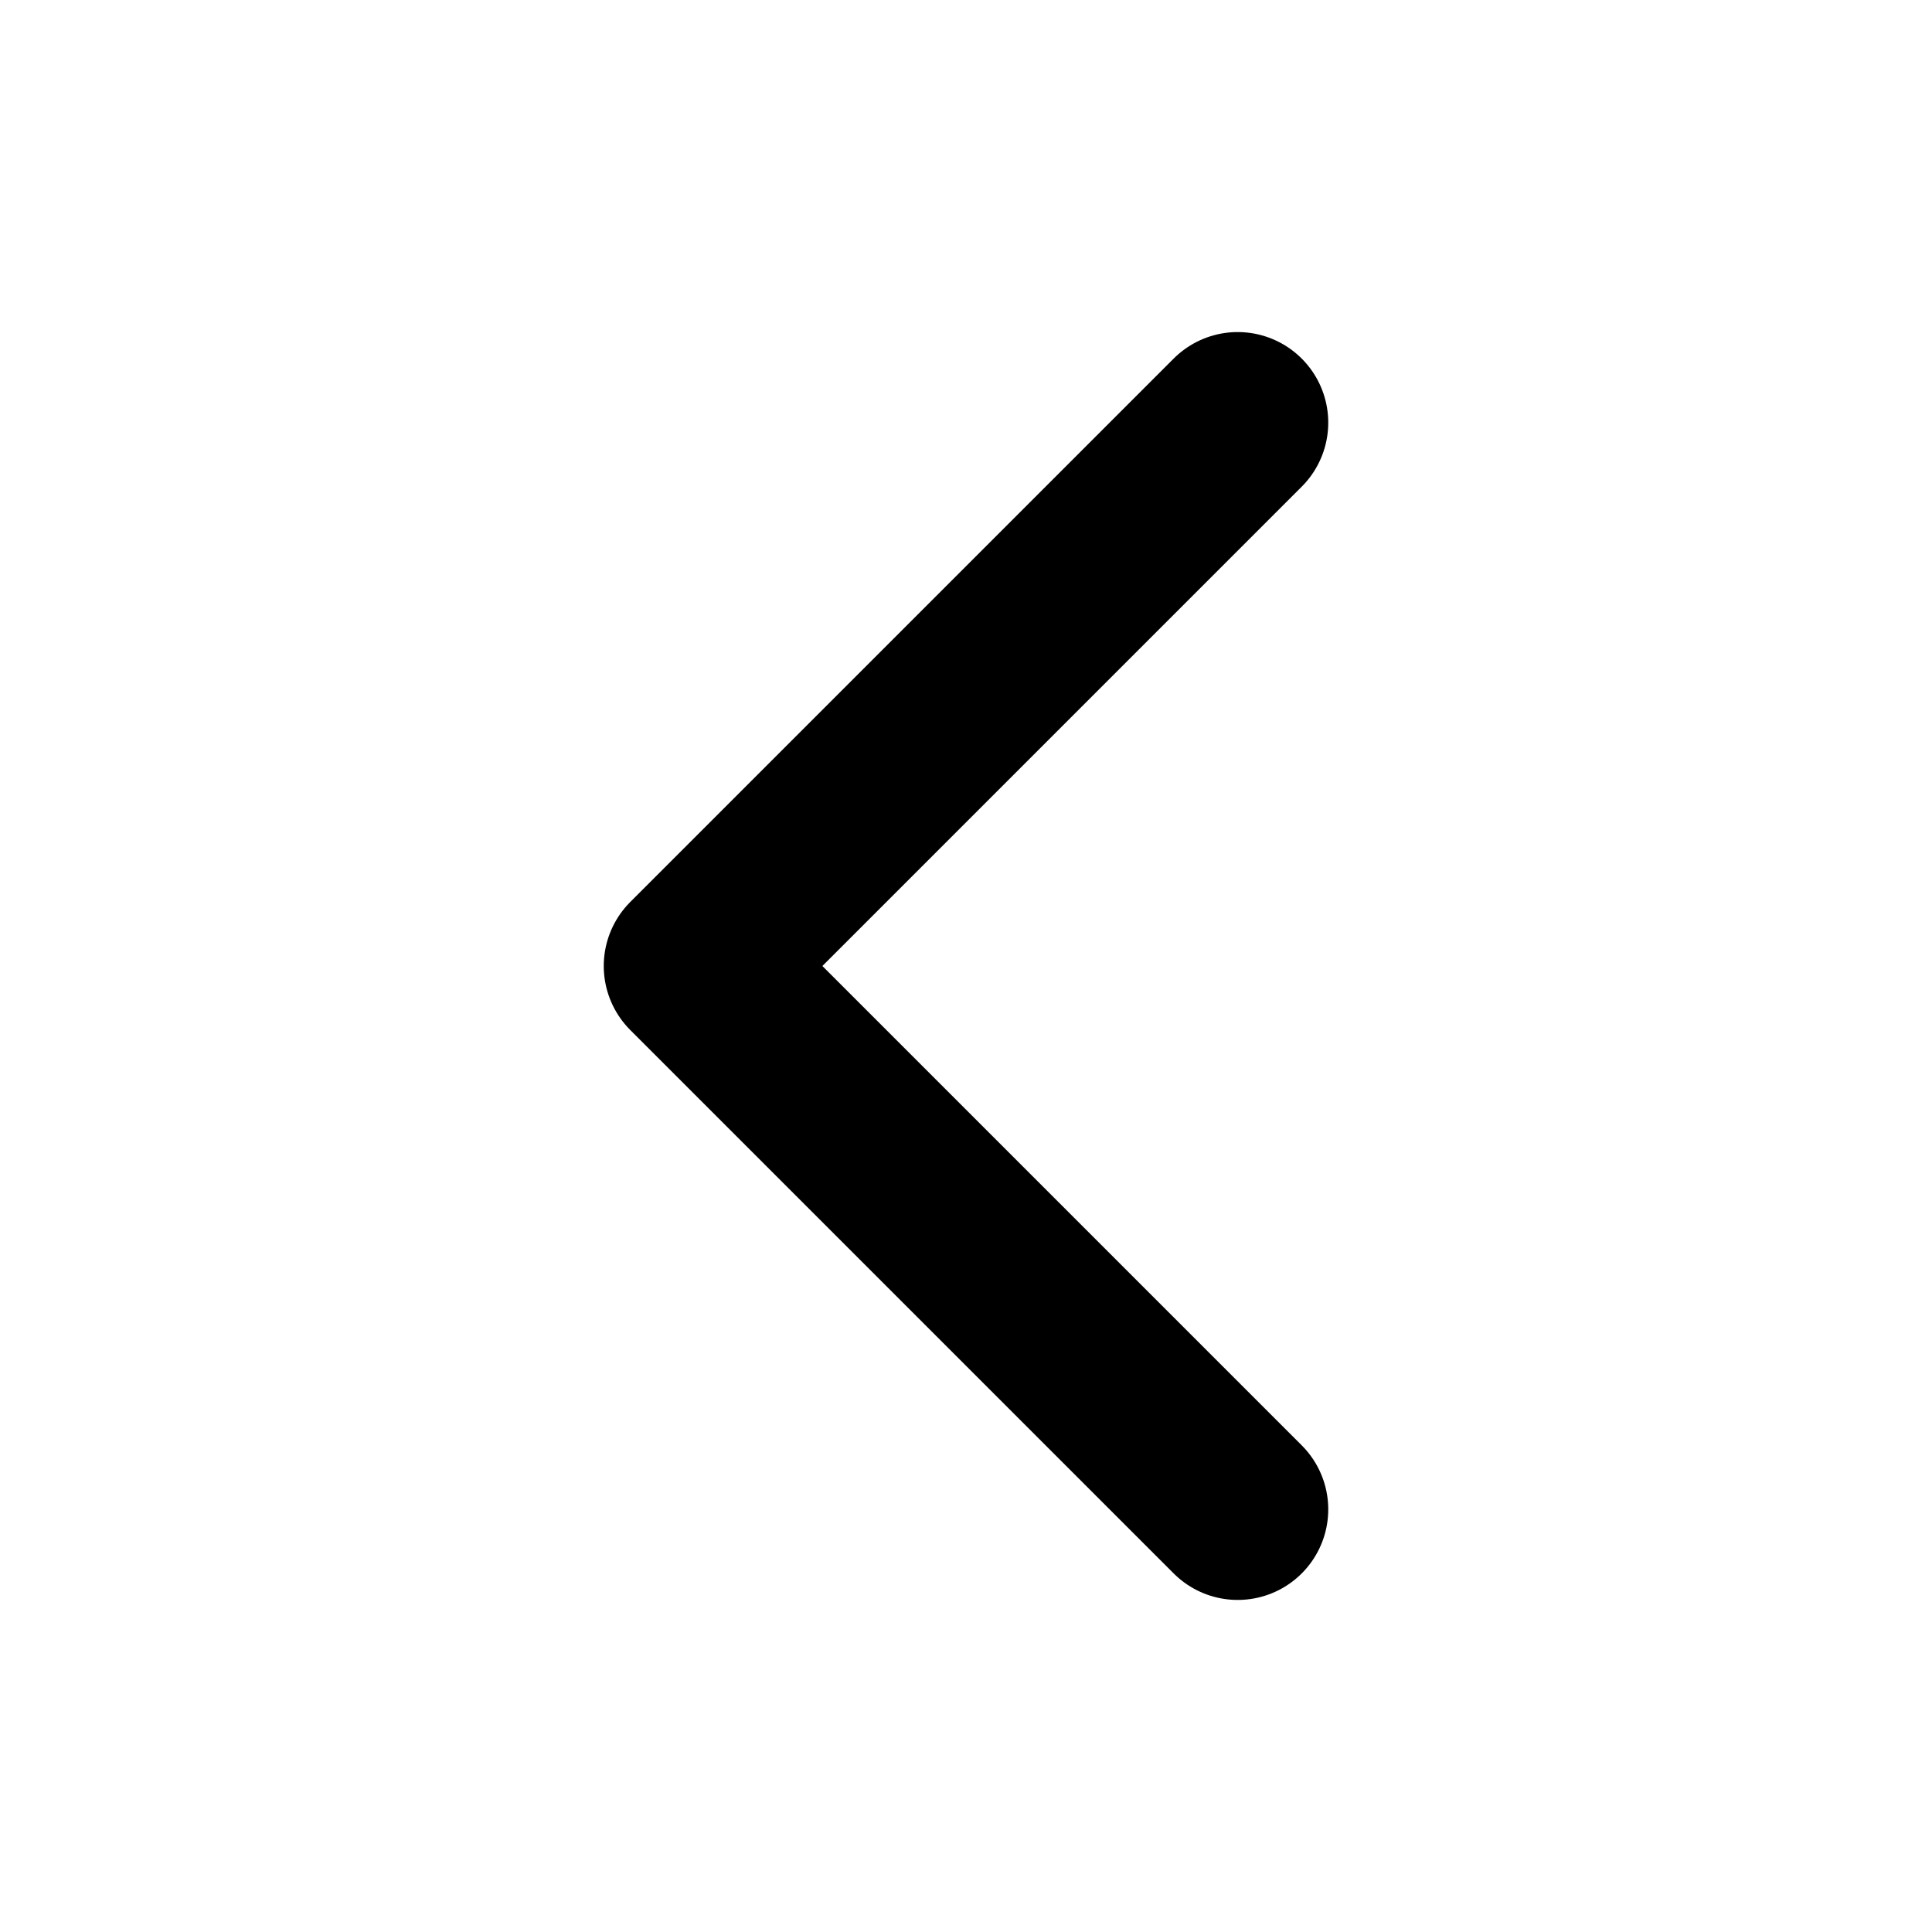
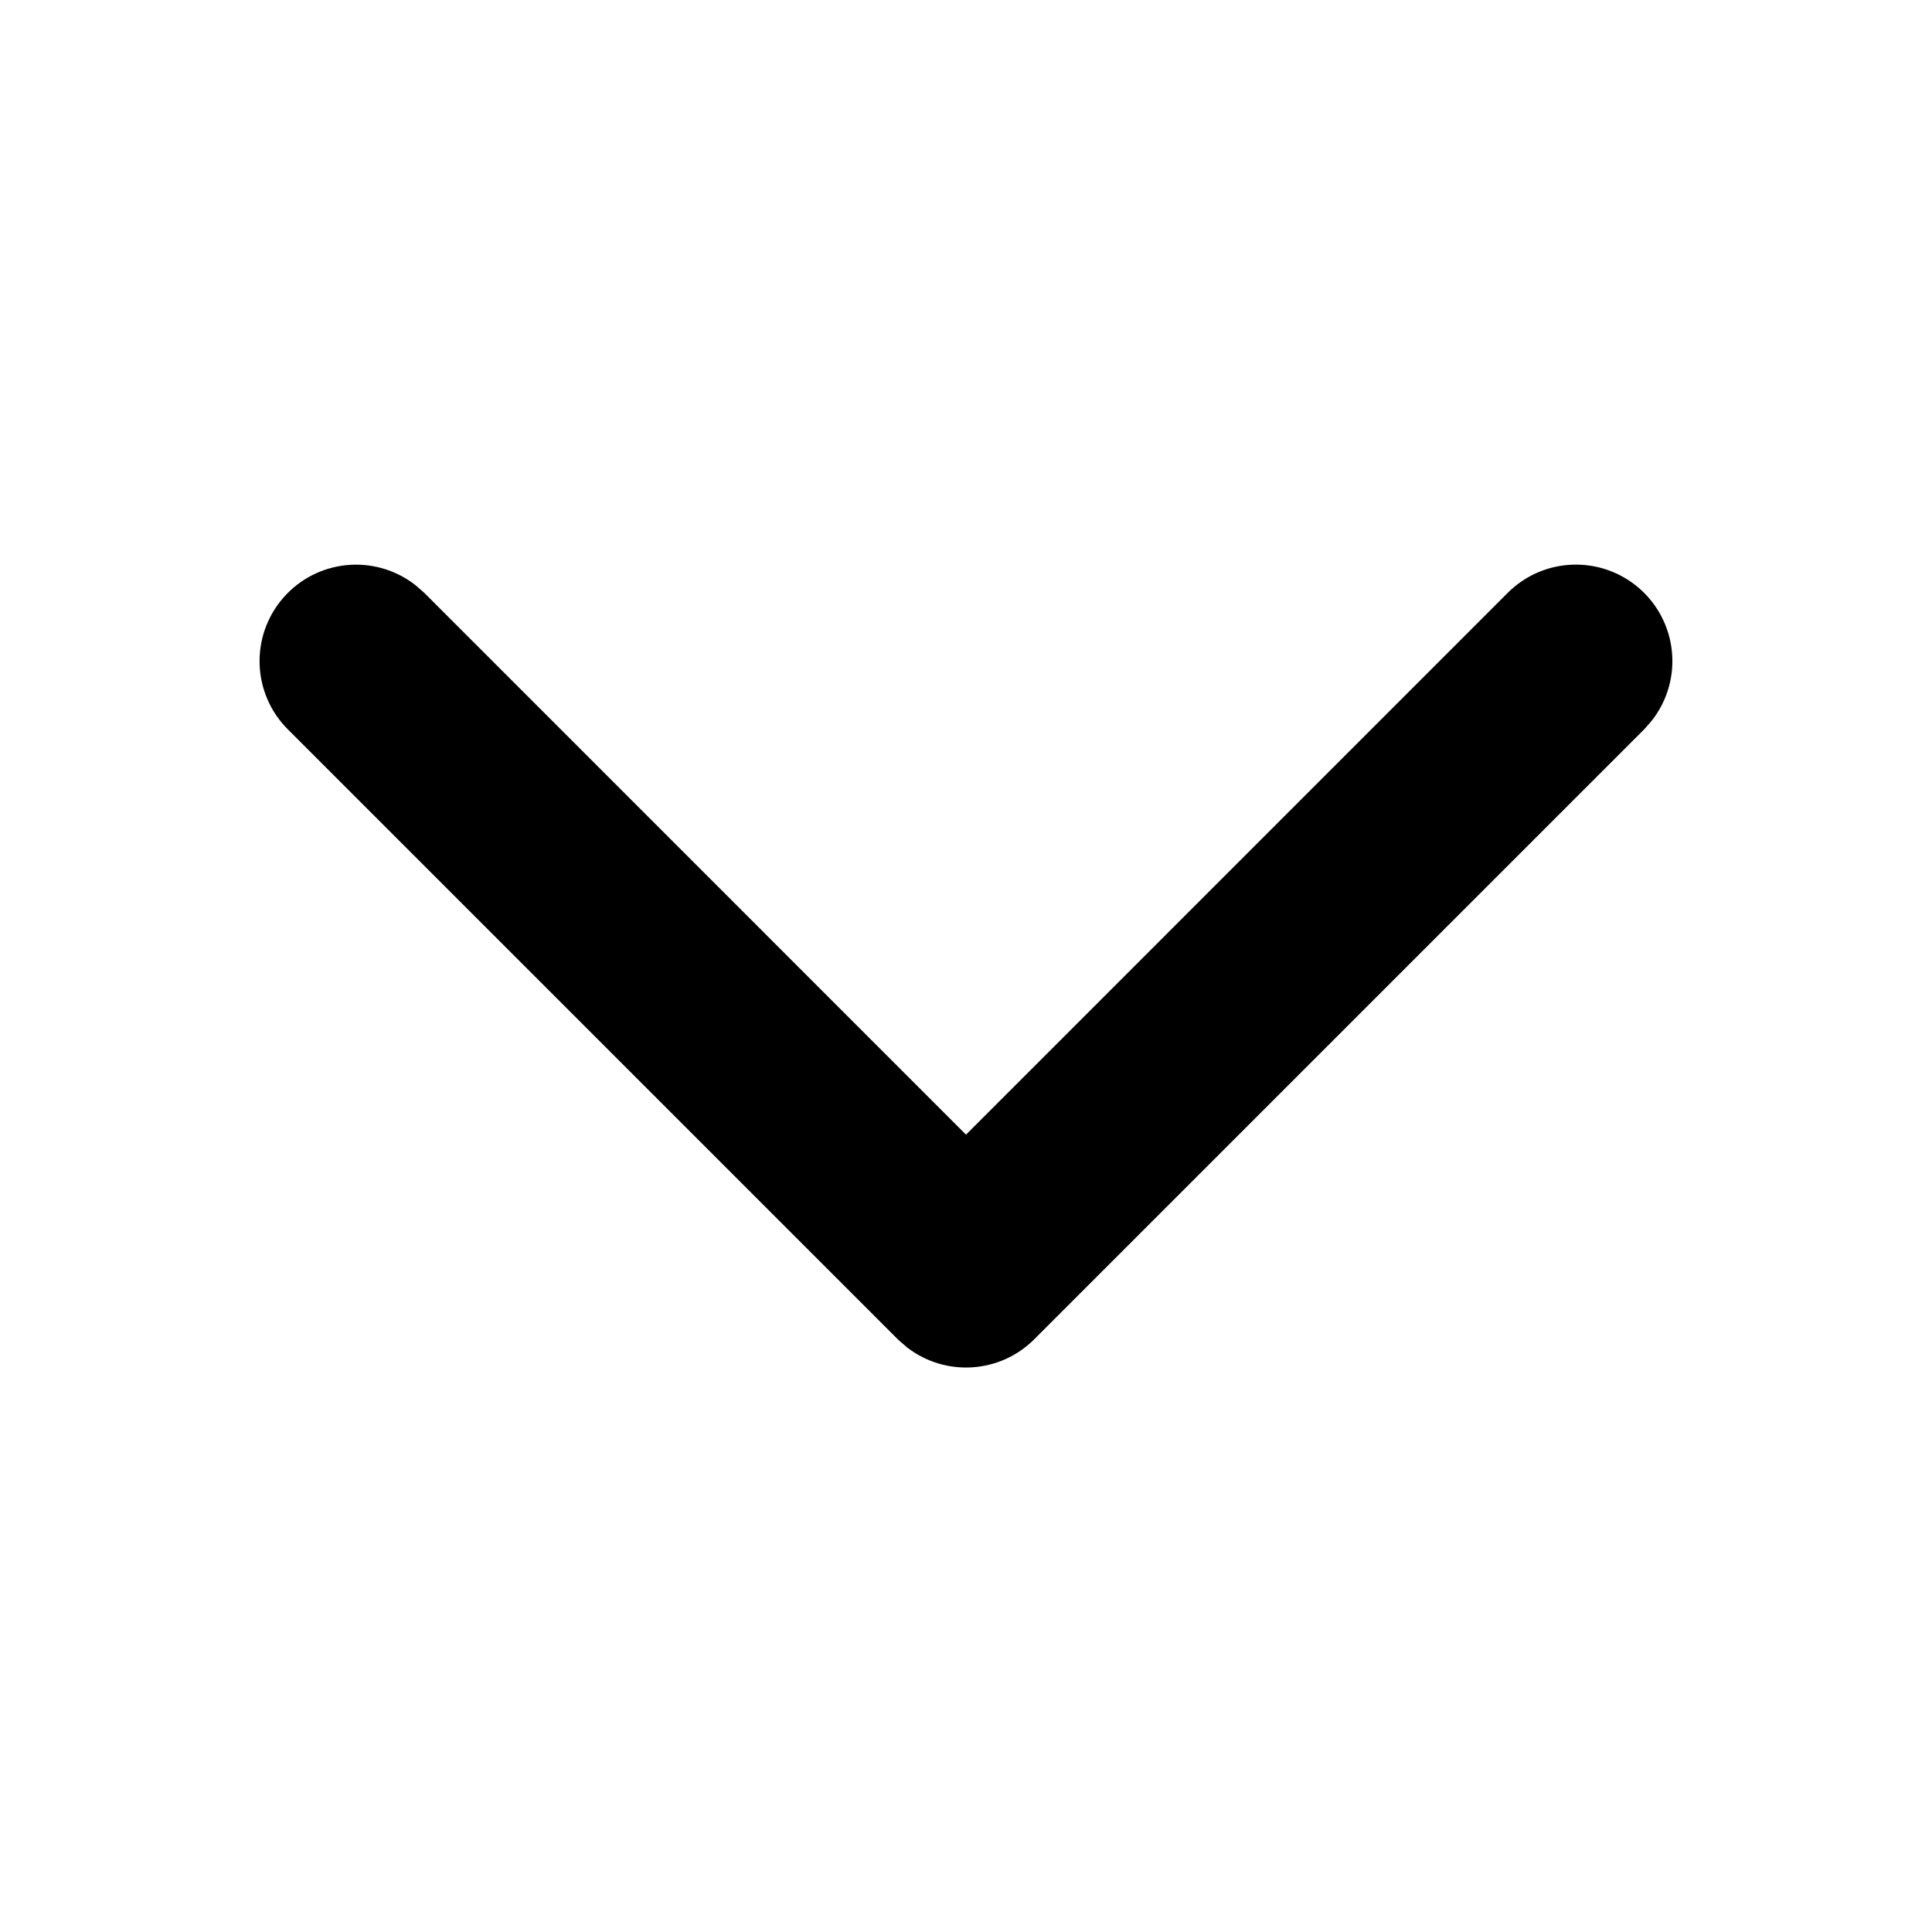
- <svg xmlns="http://www.w3.org/2000/svg" viewBox="0 0 512 512" data-v-5de898af="">
-   <path fill="none" stroke="currentColor" stroke-linecap="round" stroke-linejoin="round" stroke-width="48" d="M328 112L184 256l144 144" />
+ <svg xmlns="http://www.w3.org/2000/svg" viewBox="178 193 668 668">
+   <g stroke="currentColor" stroke-width="14" stroke-linejoin="round">
+     <path fill="currentColor" d="M704.181 403.004a26.353 26.353 0 0 1 39.635 34.575l-2.349 2.711-210.824 210.824a26.353 26.353 0 0 1-34.575 2.349l-2.711-2.349-210.824-210.824a26.353 26.353 0 0 1 34.575-39.635l2.711 2.349L512 595.215l192.181-192.211z" />
+   </g>
</svg>
